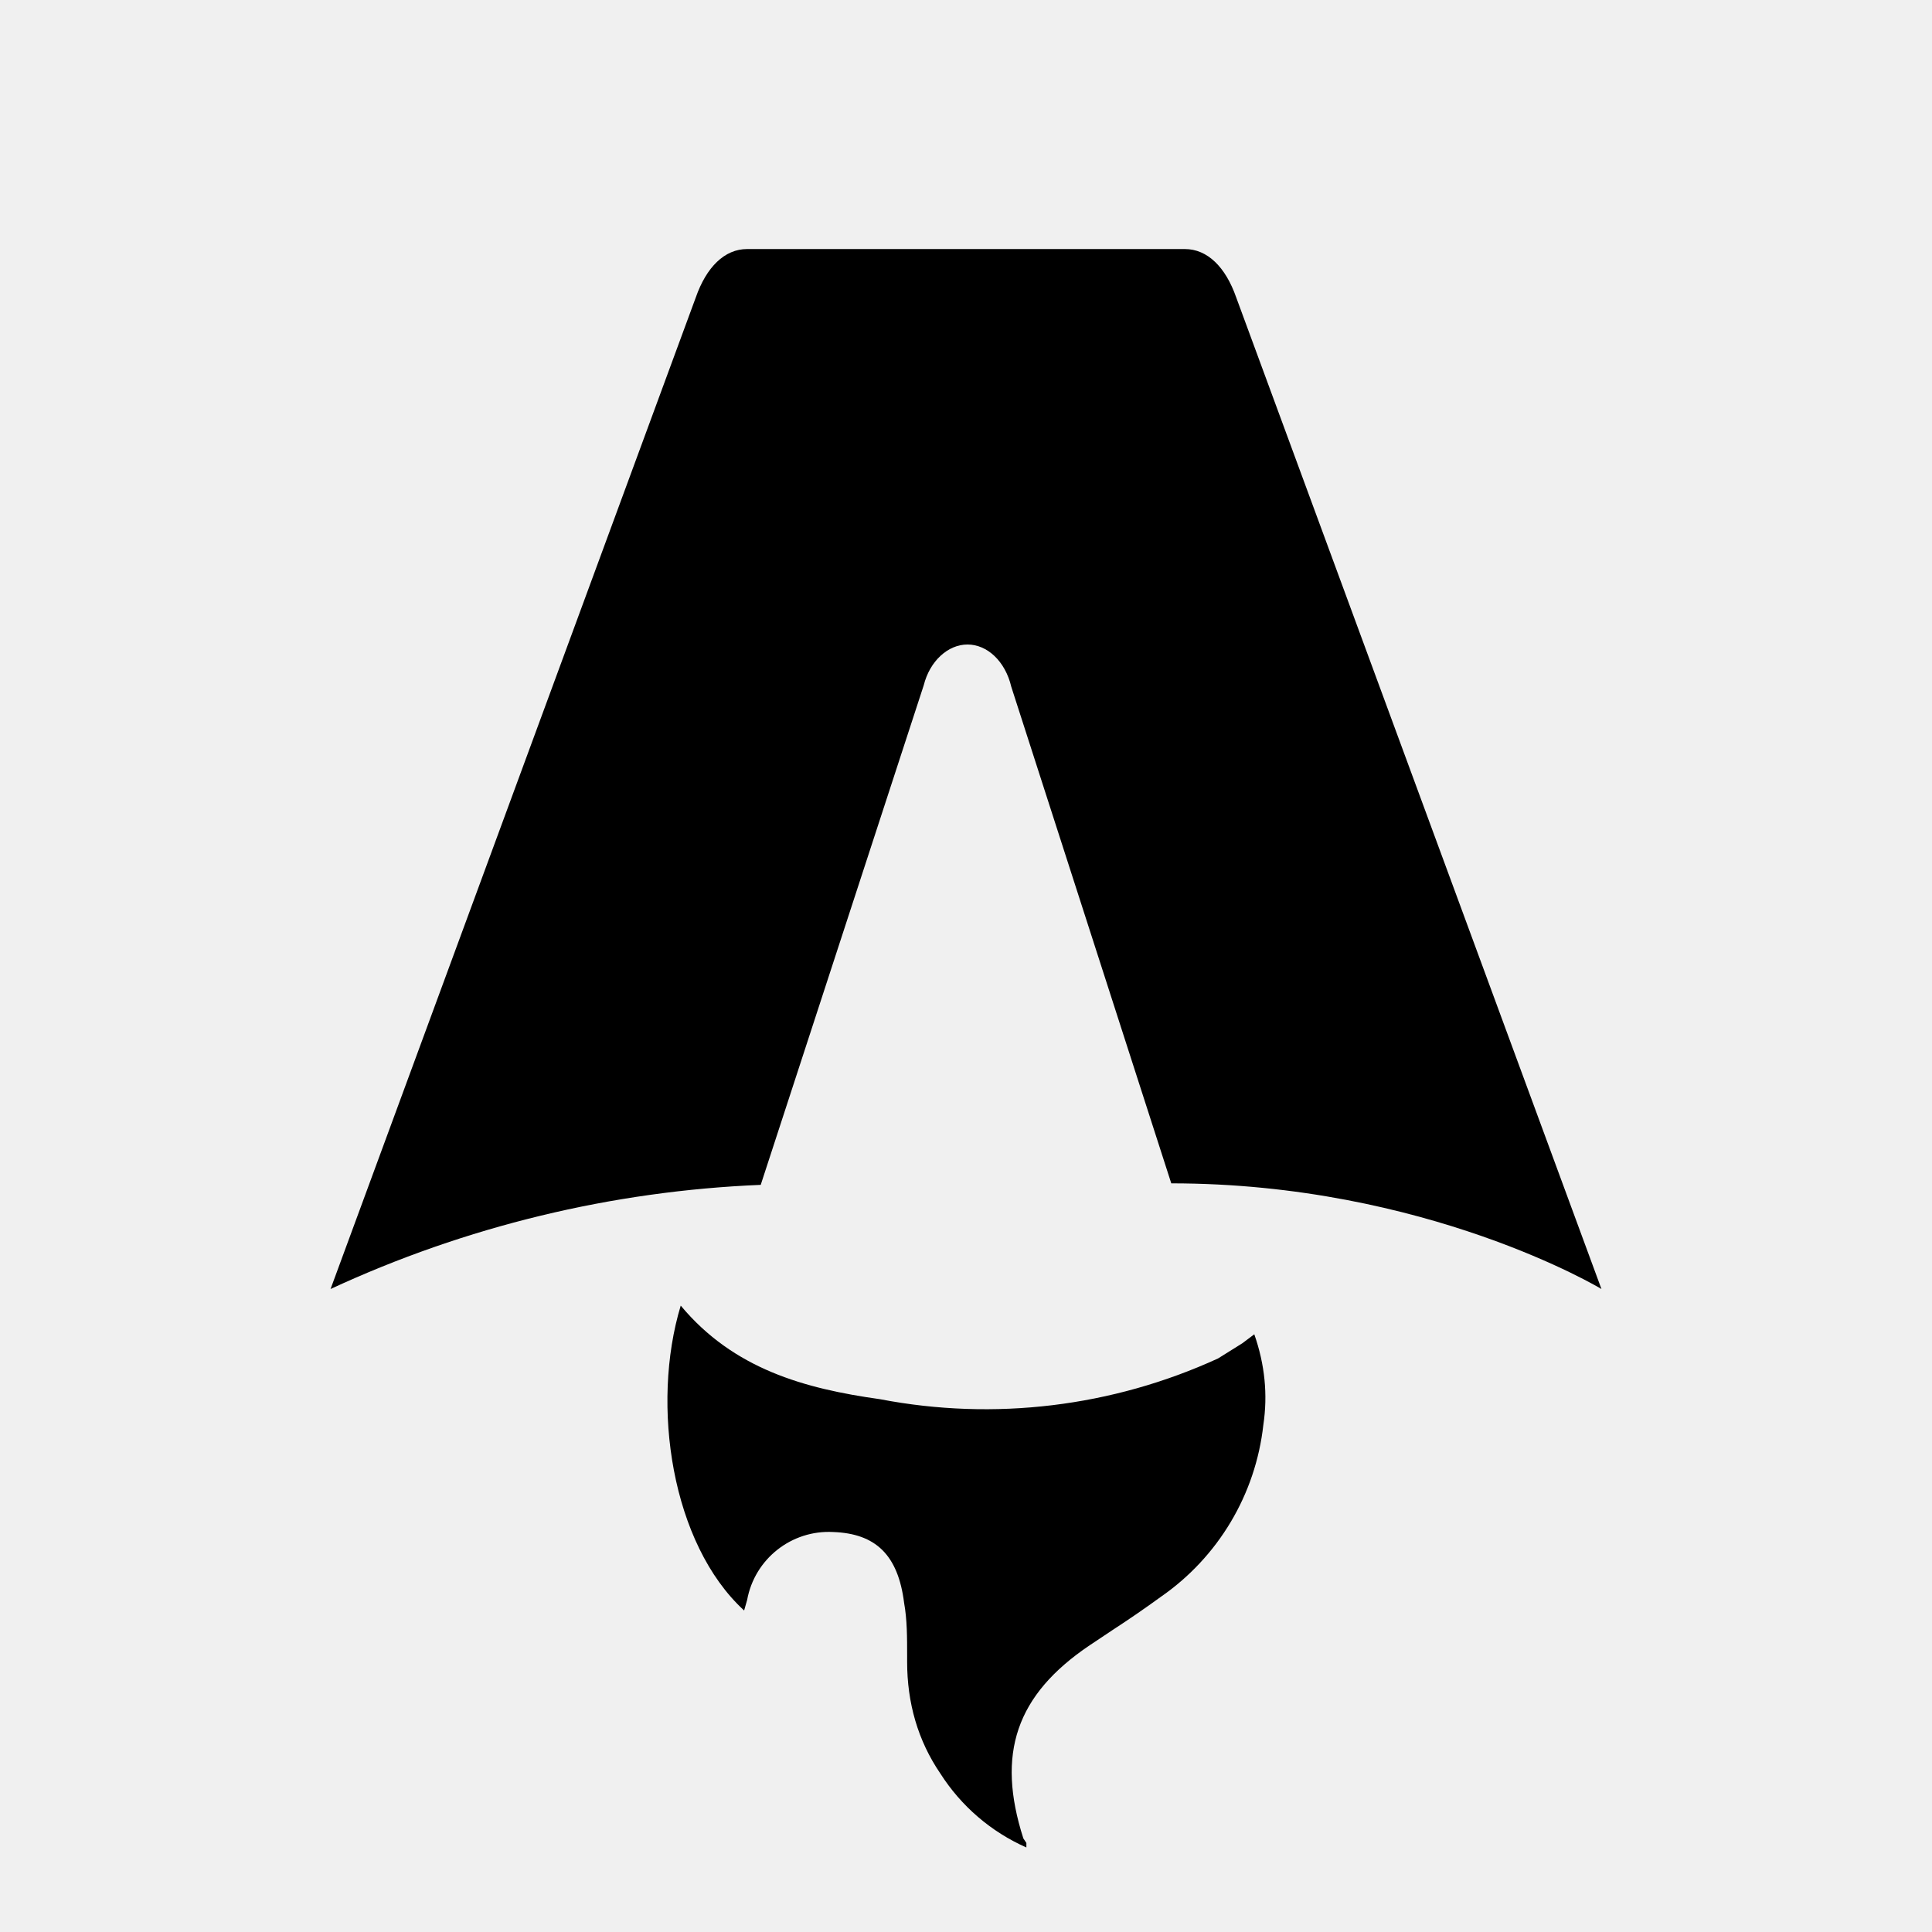
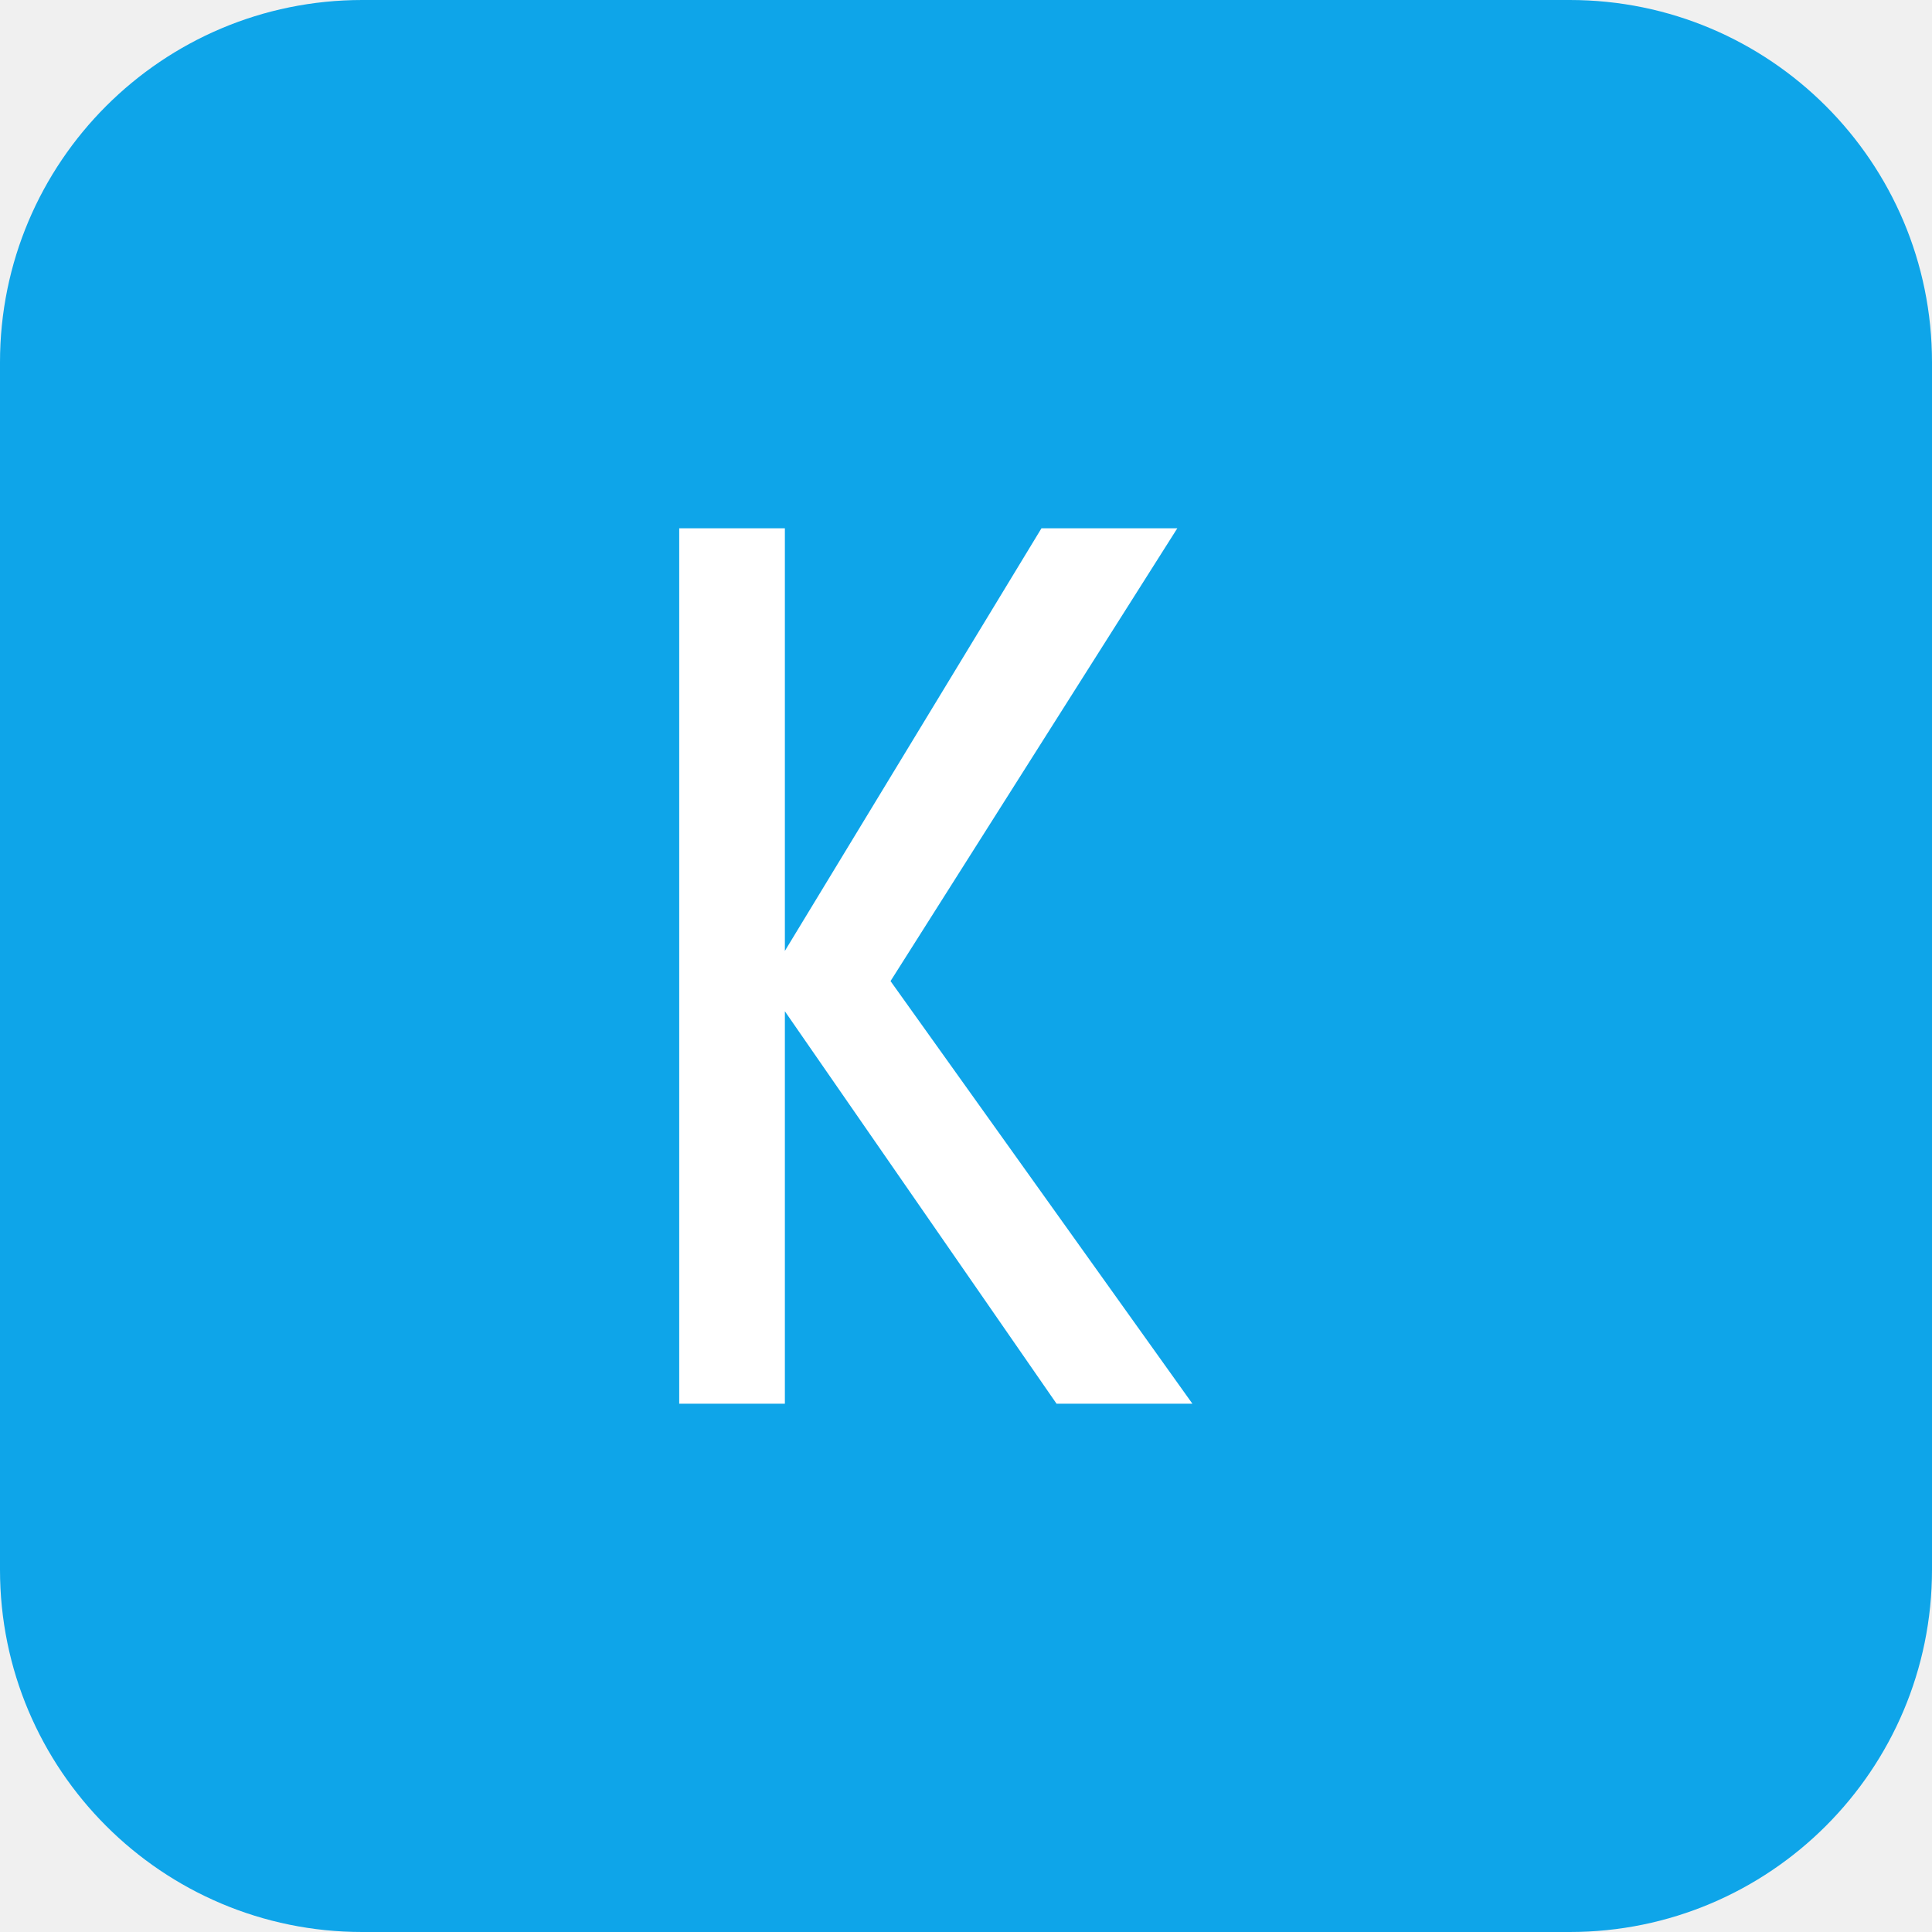
- <svg xmlns="http://www.w3.org/2000/svg" fill="none" viewBox="0 0 128 128">
-   <path d="M50.4 78.5a75.1 75.1 0 0 0-28.5 6.9l24.2-65.7c.7-2 1.9-3.2 3.4-3.2h29c1.5 0 2.7 1.2 3.4 3.2l24.2 65.7s-11.6-7-28.5-7L67 45.5c-.4-1.7-1.6-2.8-2.9-2.8-1.3 0-2.5 1.1-2.9 2.7L50.4 78.5Zm-1.1 28.2Zm-4.2-20.2c-2 6.6-.6 15.8 4.2 20.2a17.5 17.5 0 0 1 .2-.7 5.5 5.5 0 0 1 5.7-4.5c2.8.1 4.3 1.5 4.7 4.7.2 1.1.2 2.3.2 3.5v.4c0 2.7.7 5.2 2.2 7.4a13 13 0 0 0 5.7 4.9v-.3l-.2-.3c-1.8-5.6-.5-9.5 4.4-12.8l1.5-1a73 73 0 0 0 3.2-2.2 16 16 0 0 0 6.8-11.4c.3-2 .1-4-.6-6l-.8.6-1.6 1a37 37 0 0 1-22.4 2.7c-5-.7-9.7-2-13.2-6.2Z" />
+ <svg xmlns="http://www.w3.org/2000/svg" viewBox="0 0 128 128">
+   <rect width="128" height="128" rx="24" class="bg" />
+   <path d="M45 35 L45 93 L52 93 L52 67 L70 93 L79 93 L59 65 L78 35 L69 35 L52 63 L52 35 Z" class="letter" />
  <style>
-         path { fill: #000; }
+         .bg { fill: #0ea5e9; }
+         .letter { fill: #ffffff; }
        @media (prefers-color-scheme: dark) {
-             path { fill: #FFF; }
+             .bg { fill: #1e293b; }
+             .letter { fill: #0ea5e9; }
        }
    </style>
</svg>
